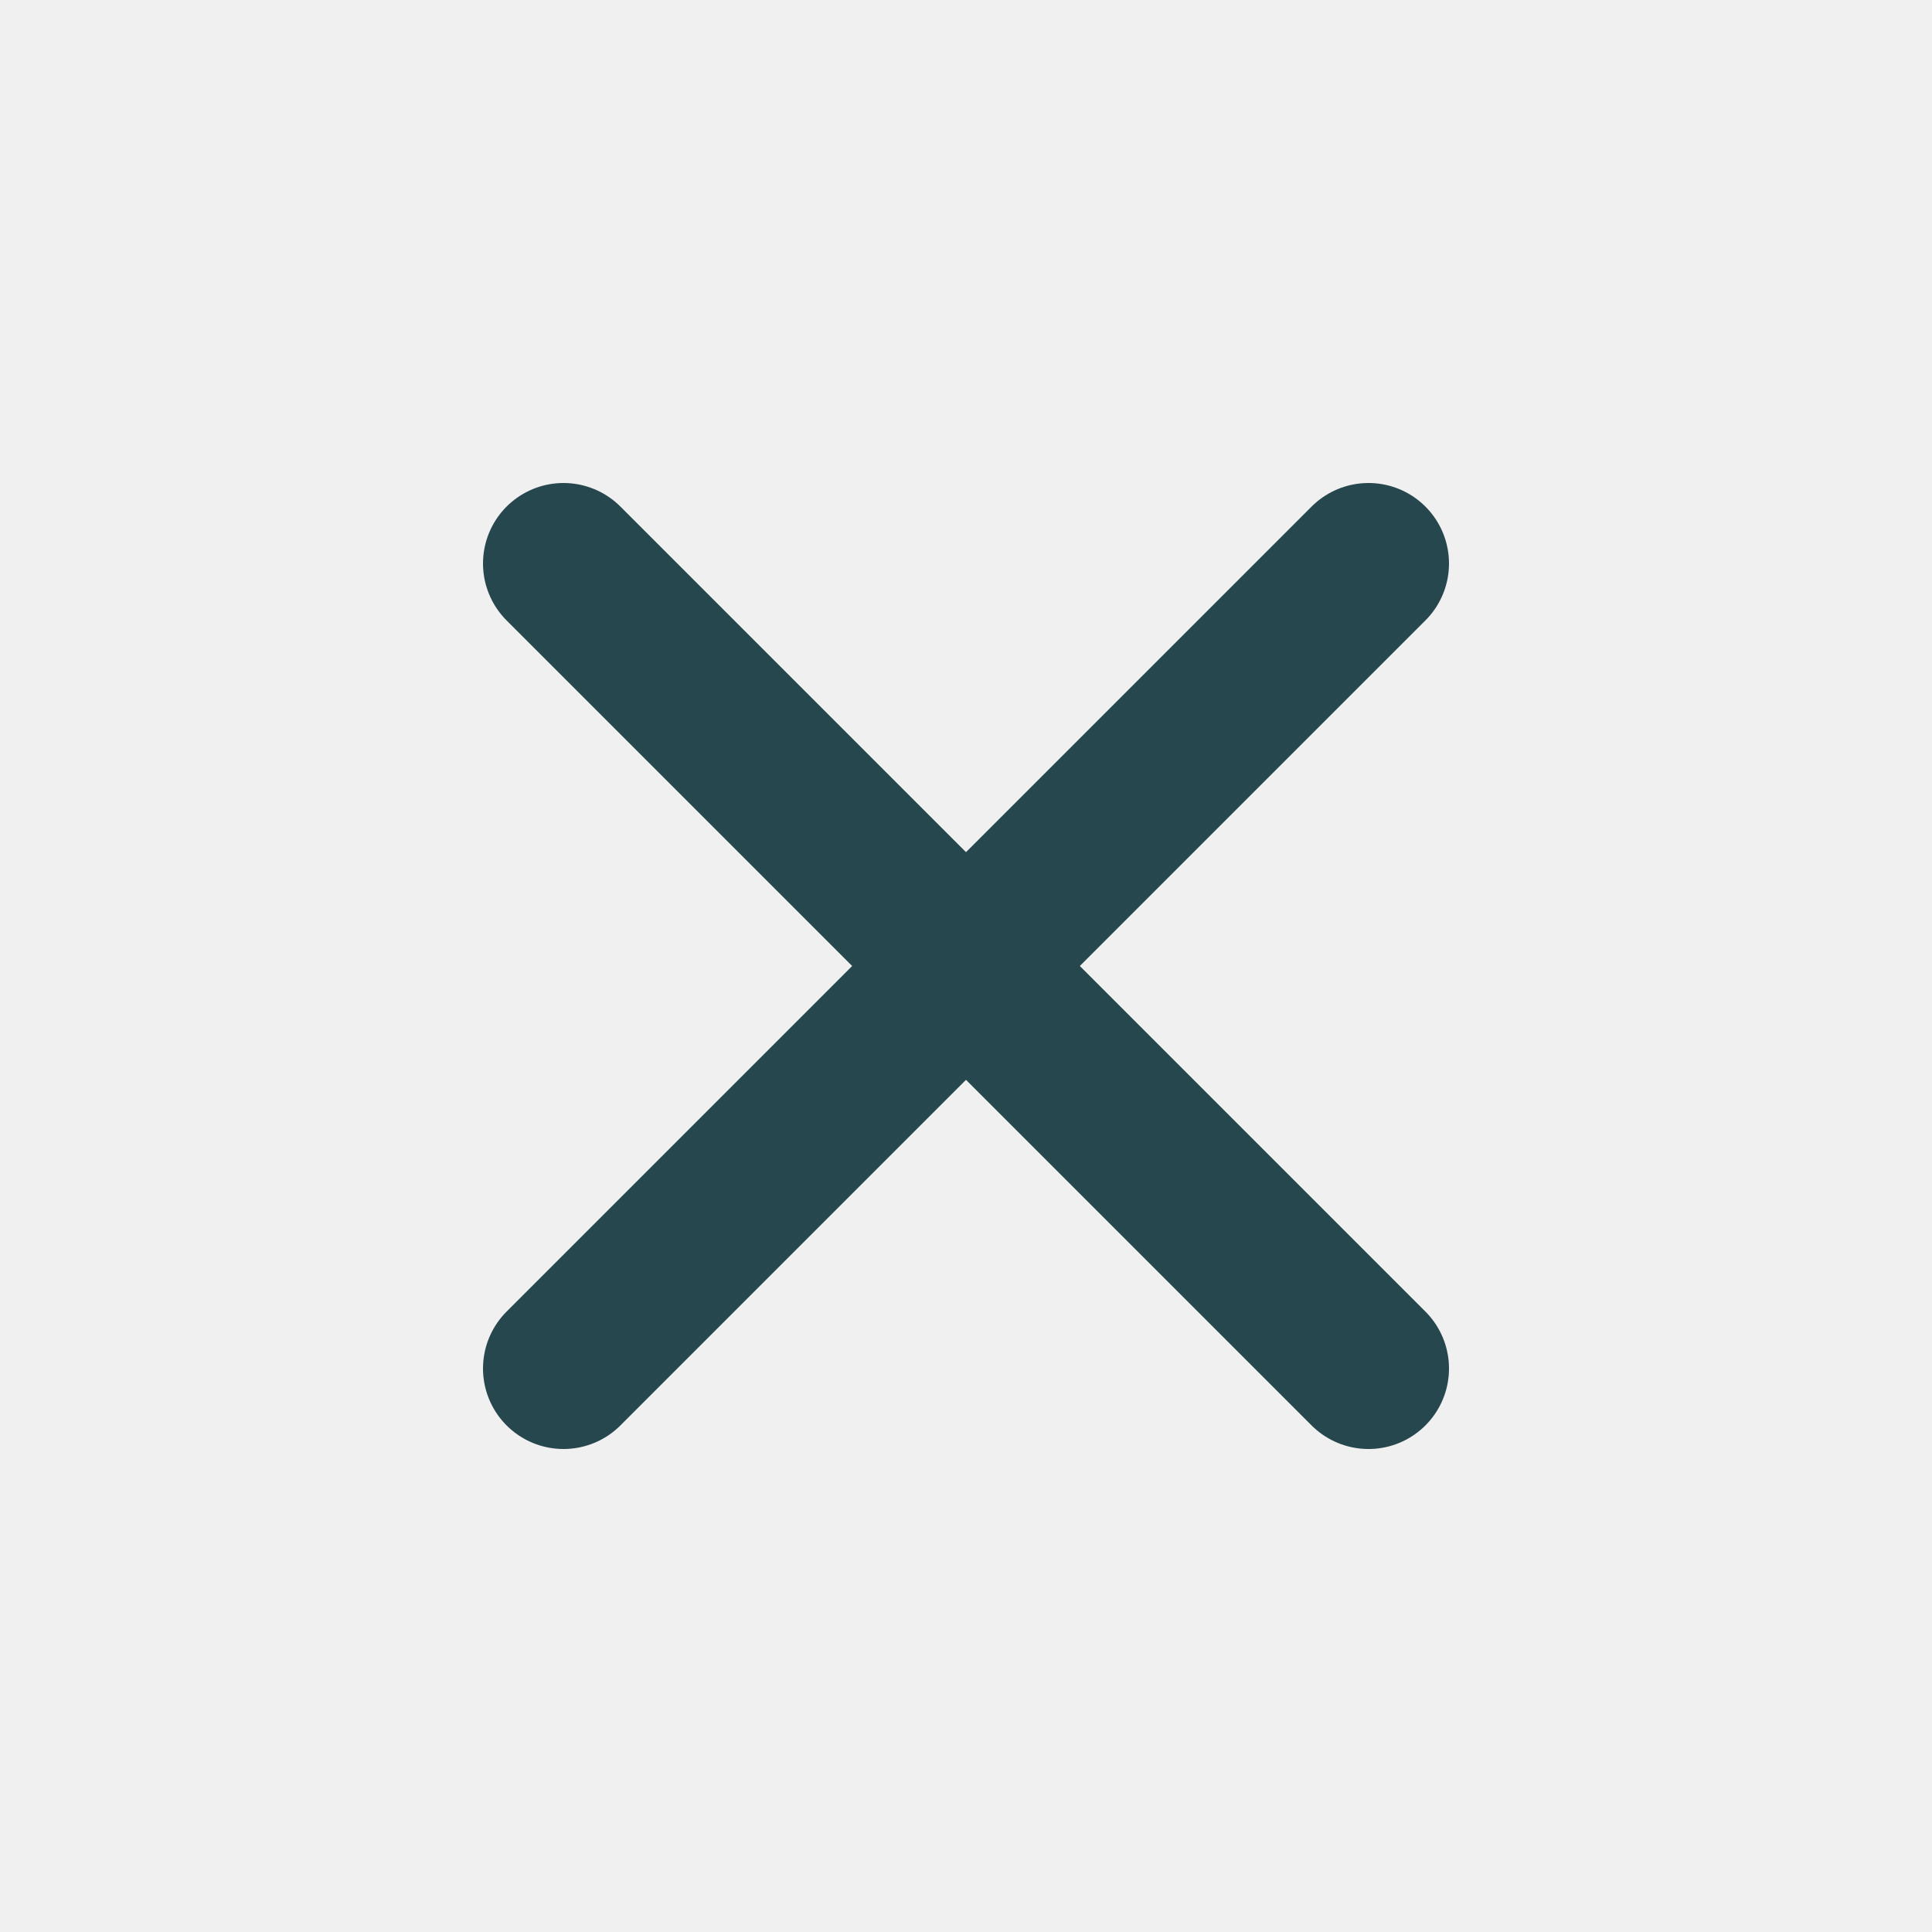
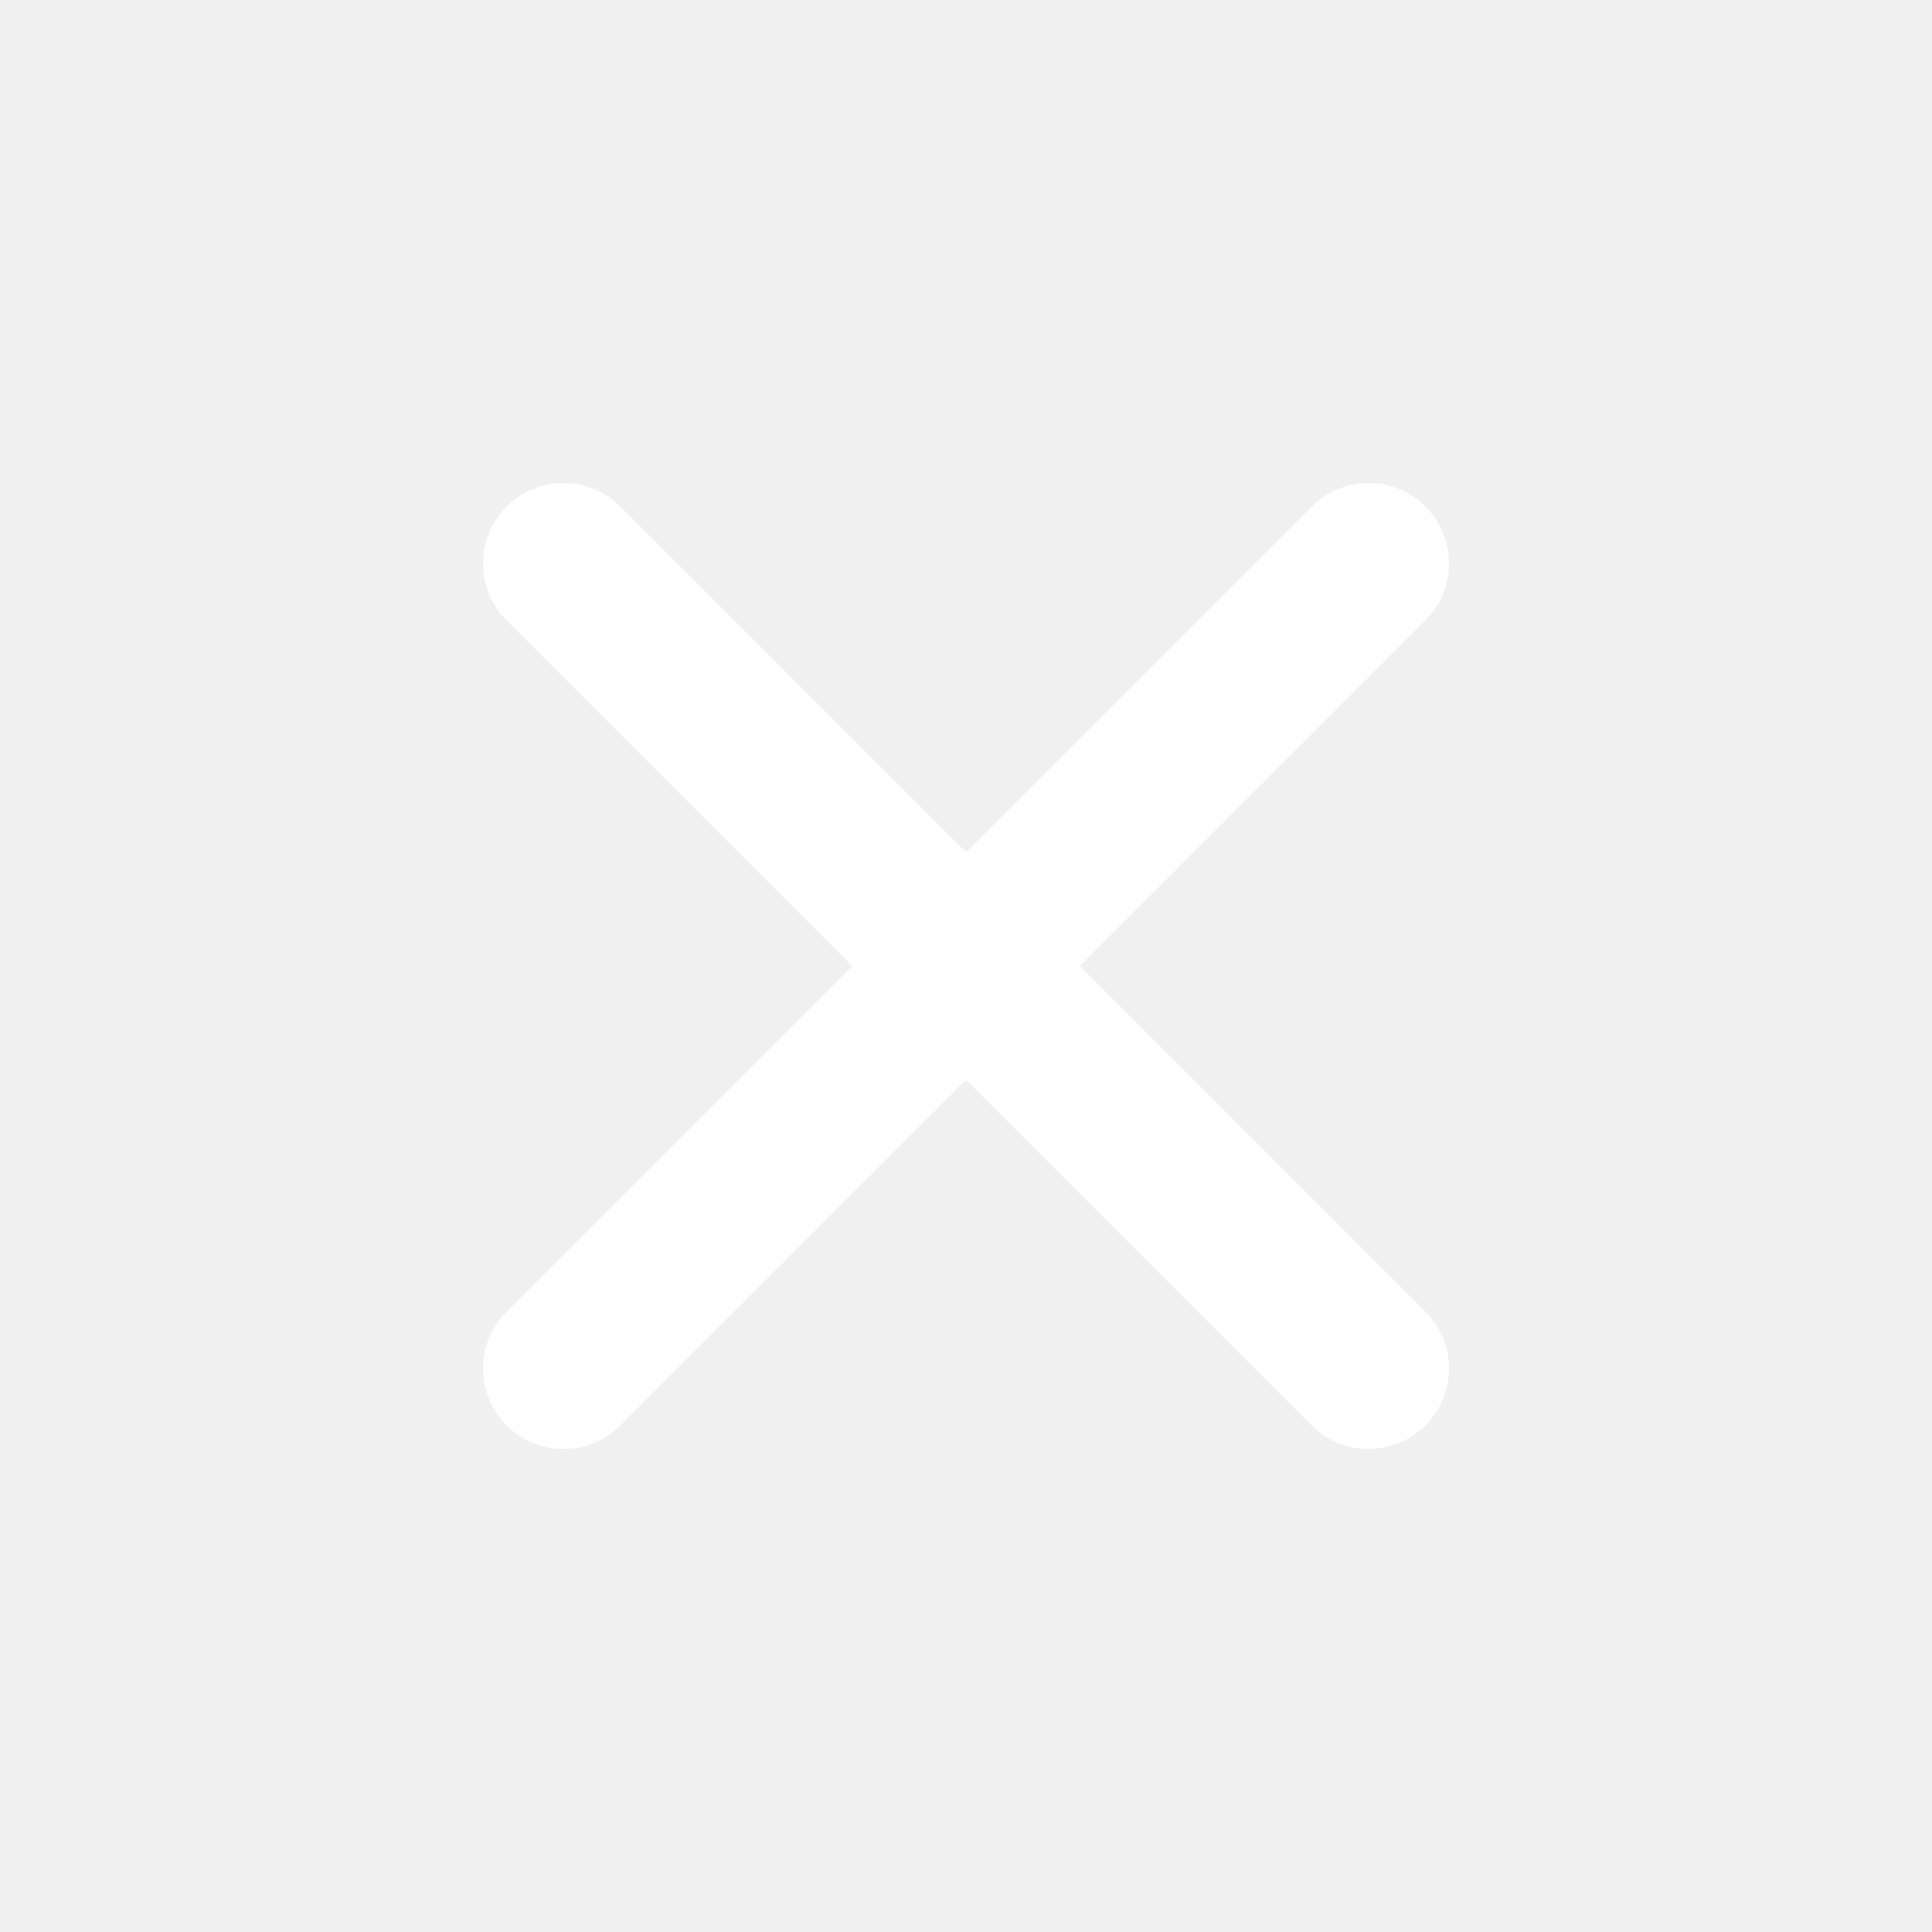
<svg xmlns="http://www.w3.org/2000/svg" viewBox="0 0 48 48" role="img" aria-label="Close">
-   <path fill="none" stroke="#27474E" stroke-width="4" stroke-linecap="round" stroke-linejoin="round" d="M14 14l20 20M34 14 14 34" />
+   <path fill="none" stroke="#FFFFFF" stroke-width="4" stroke-linecap="round" stroke-linejoin="round" d="M14 14l20 20M34 14 14 34" />
</svg>
